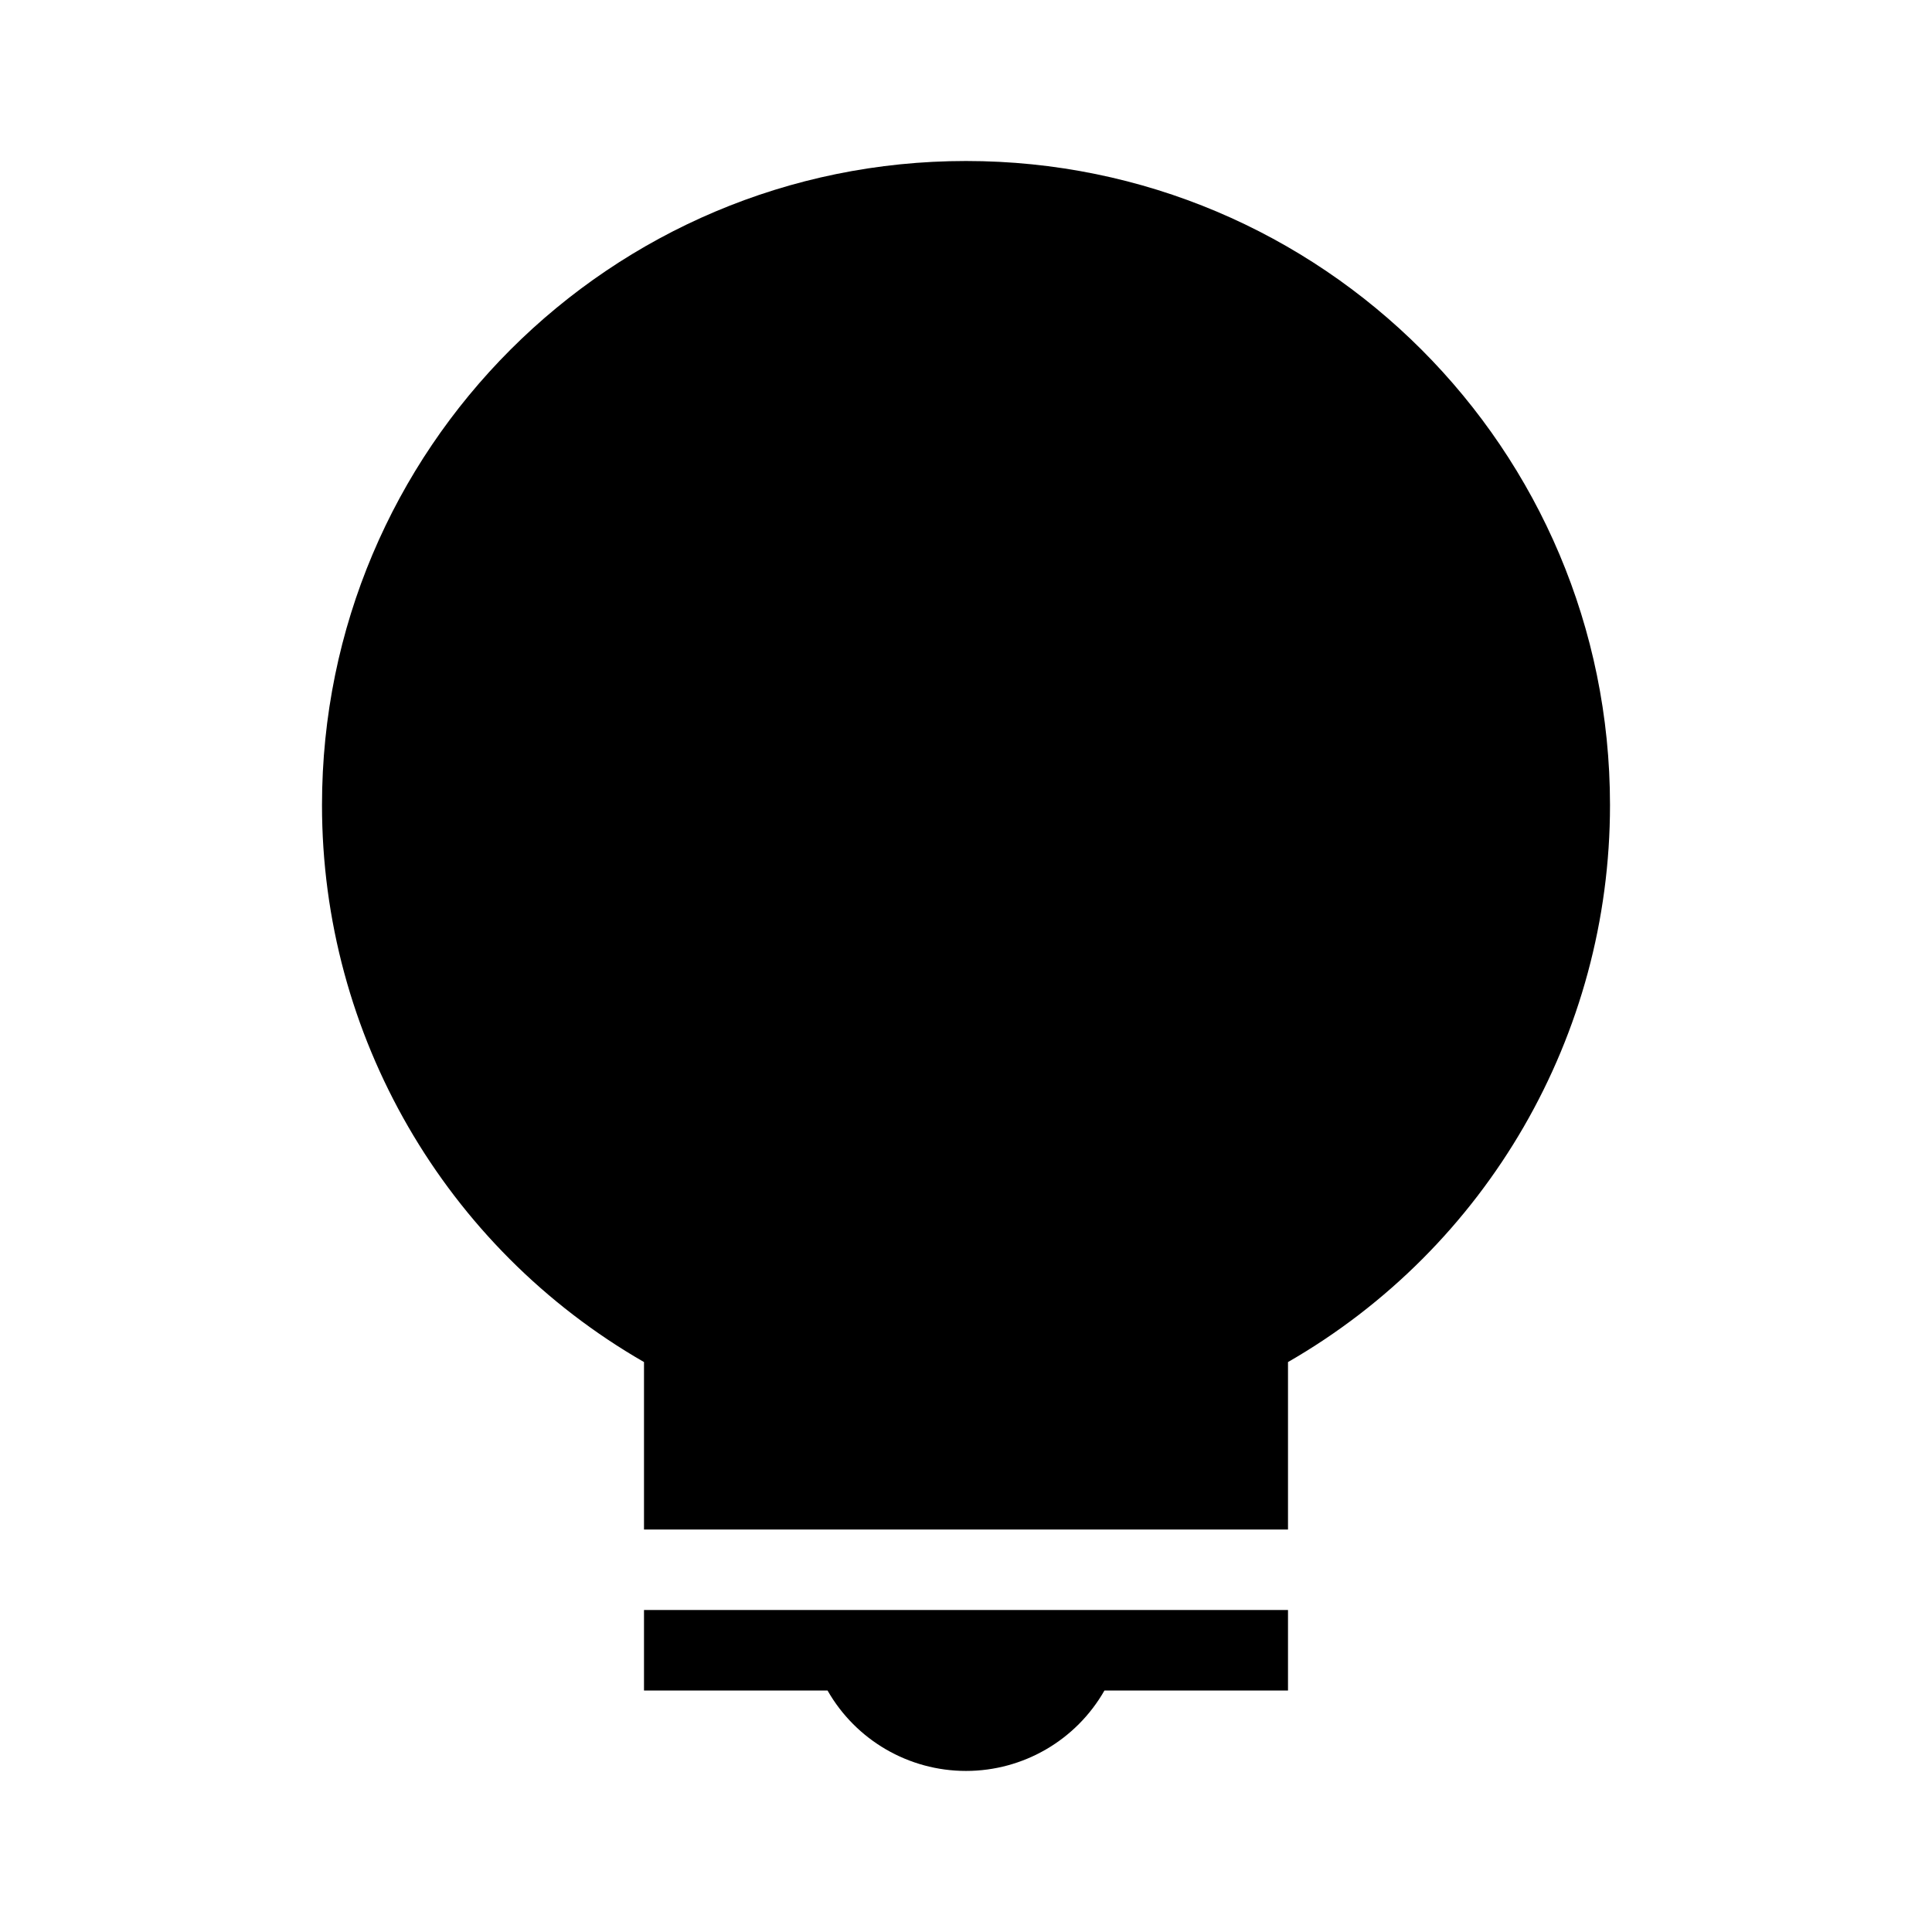
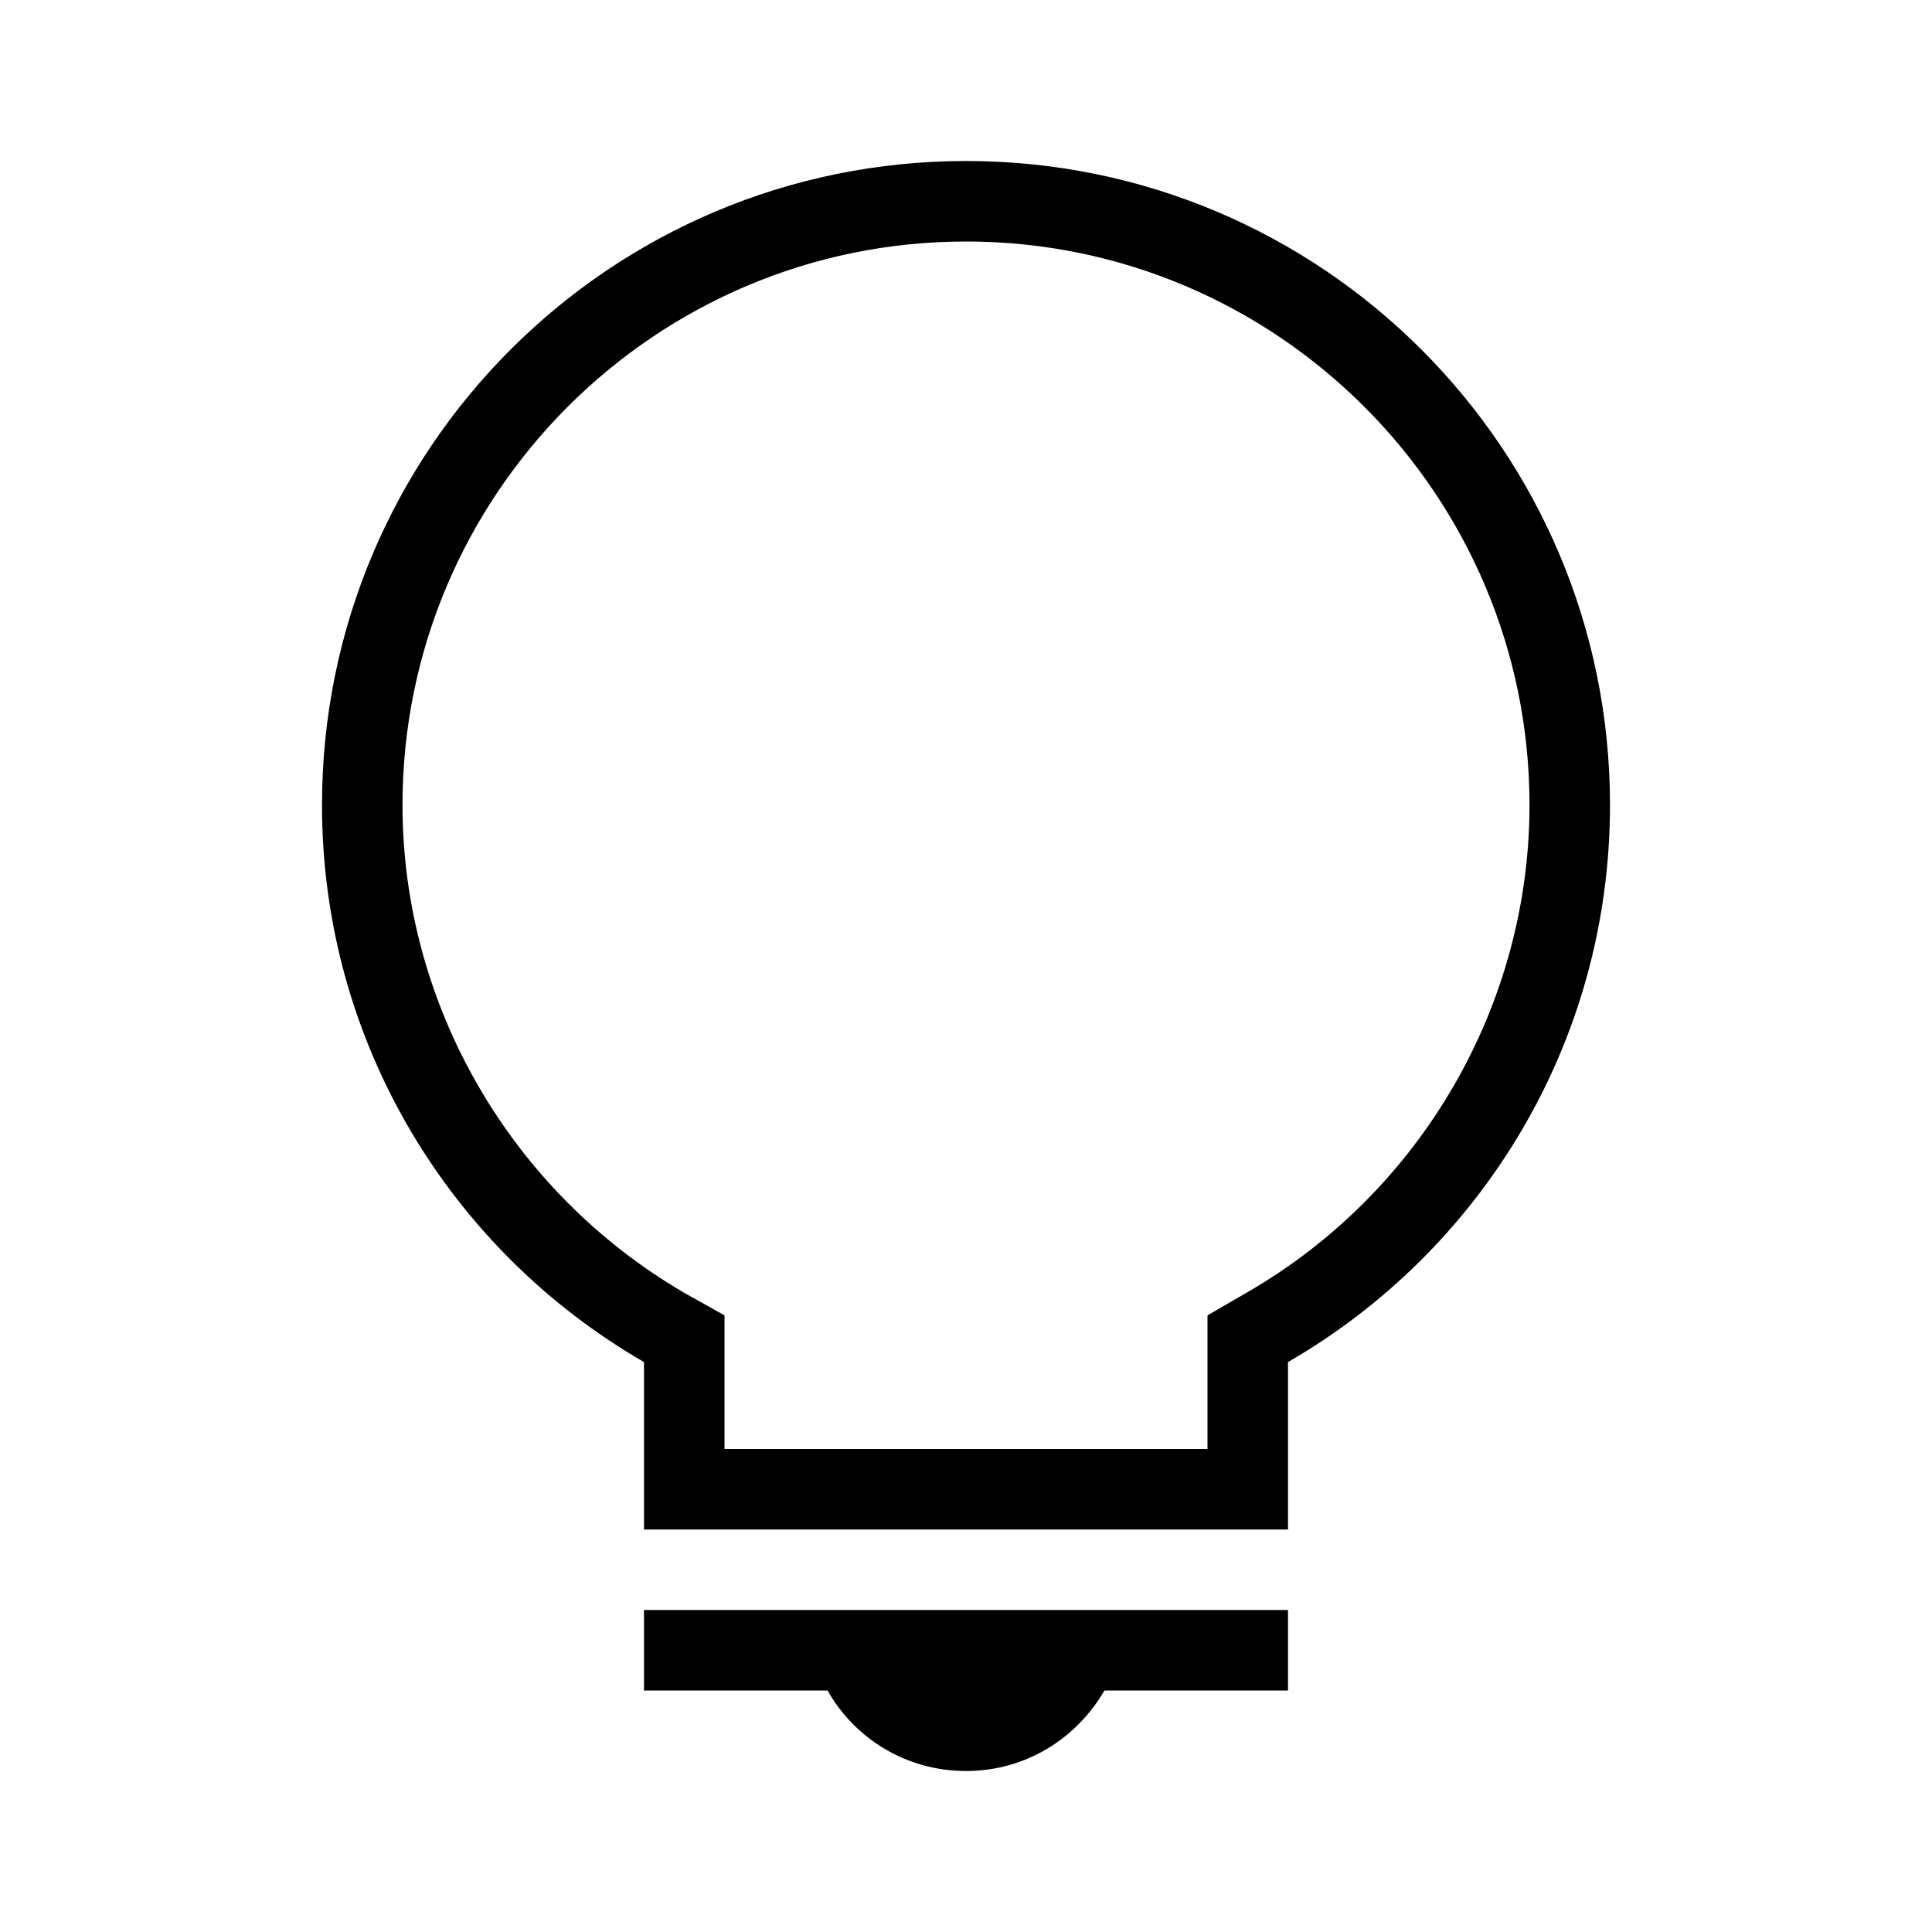
- <svg viewBox="0 0 24 24" class="prefix__prefix__style-scope prefix__prefix__yt-icon" style="width:100%;height:100%" pointer-events="none" display="block">
-   <g class="prefix__prefix__style-scope prefix__prefix__yt-icon">
-     <path d="M16 21h-2.28a1.98 1.98 0 01-3.44 0H8v-1h8v1zm4-11a7.98 7.98 0 01-4 6.92V19H8v-2.08A7.98 7.98 0 014 10c0-4.42 3.58-8 8-8s8 3.58 8 8z" class="prefix__prefix__style-scope prefix__prefix__yt-icon" />
+ <svg viewBox="0 0 24 24" preserveAspectRatio="xMidYMid meet" focusable="false" class="style-scope yt-icon" style="pointer-events: none; display: block; width: 100%; height: 100%;">
+   <g class="style-scope yt-icon">
+     <path d="M16,21h-2.28c-0.35,0.6-0.98,1-1.72,1s-1.38-0.4-1.72-1H8v-1h8V21z M20,10c0,2.96-1.61,5.54-4,6.92V19H8v-2.08 C5.61,15.54,4,12.96,4,10c0-4.42,3.58-8,8-8S20,5.58,20,10z M15,18v-1.66l0.5-0.29C17.66,14.8,19,12.48,19,10c0-3.86-3.14-7-7-7 s-7,3.14-7,7c0,2.48,1.34,4.8,3.5,6.06L9,16.34V18H15z" class="style-scope yt-icon" />
  </g>
</svg>
